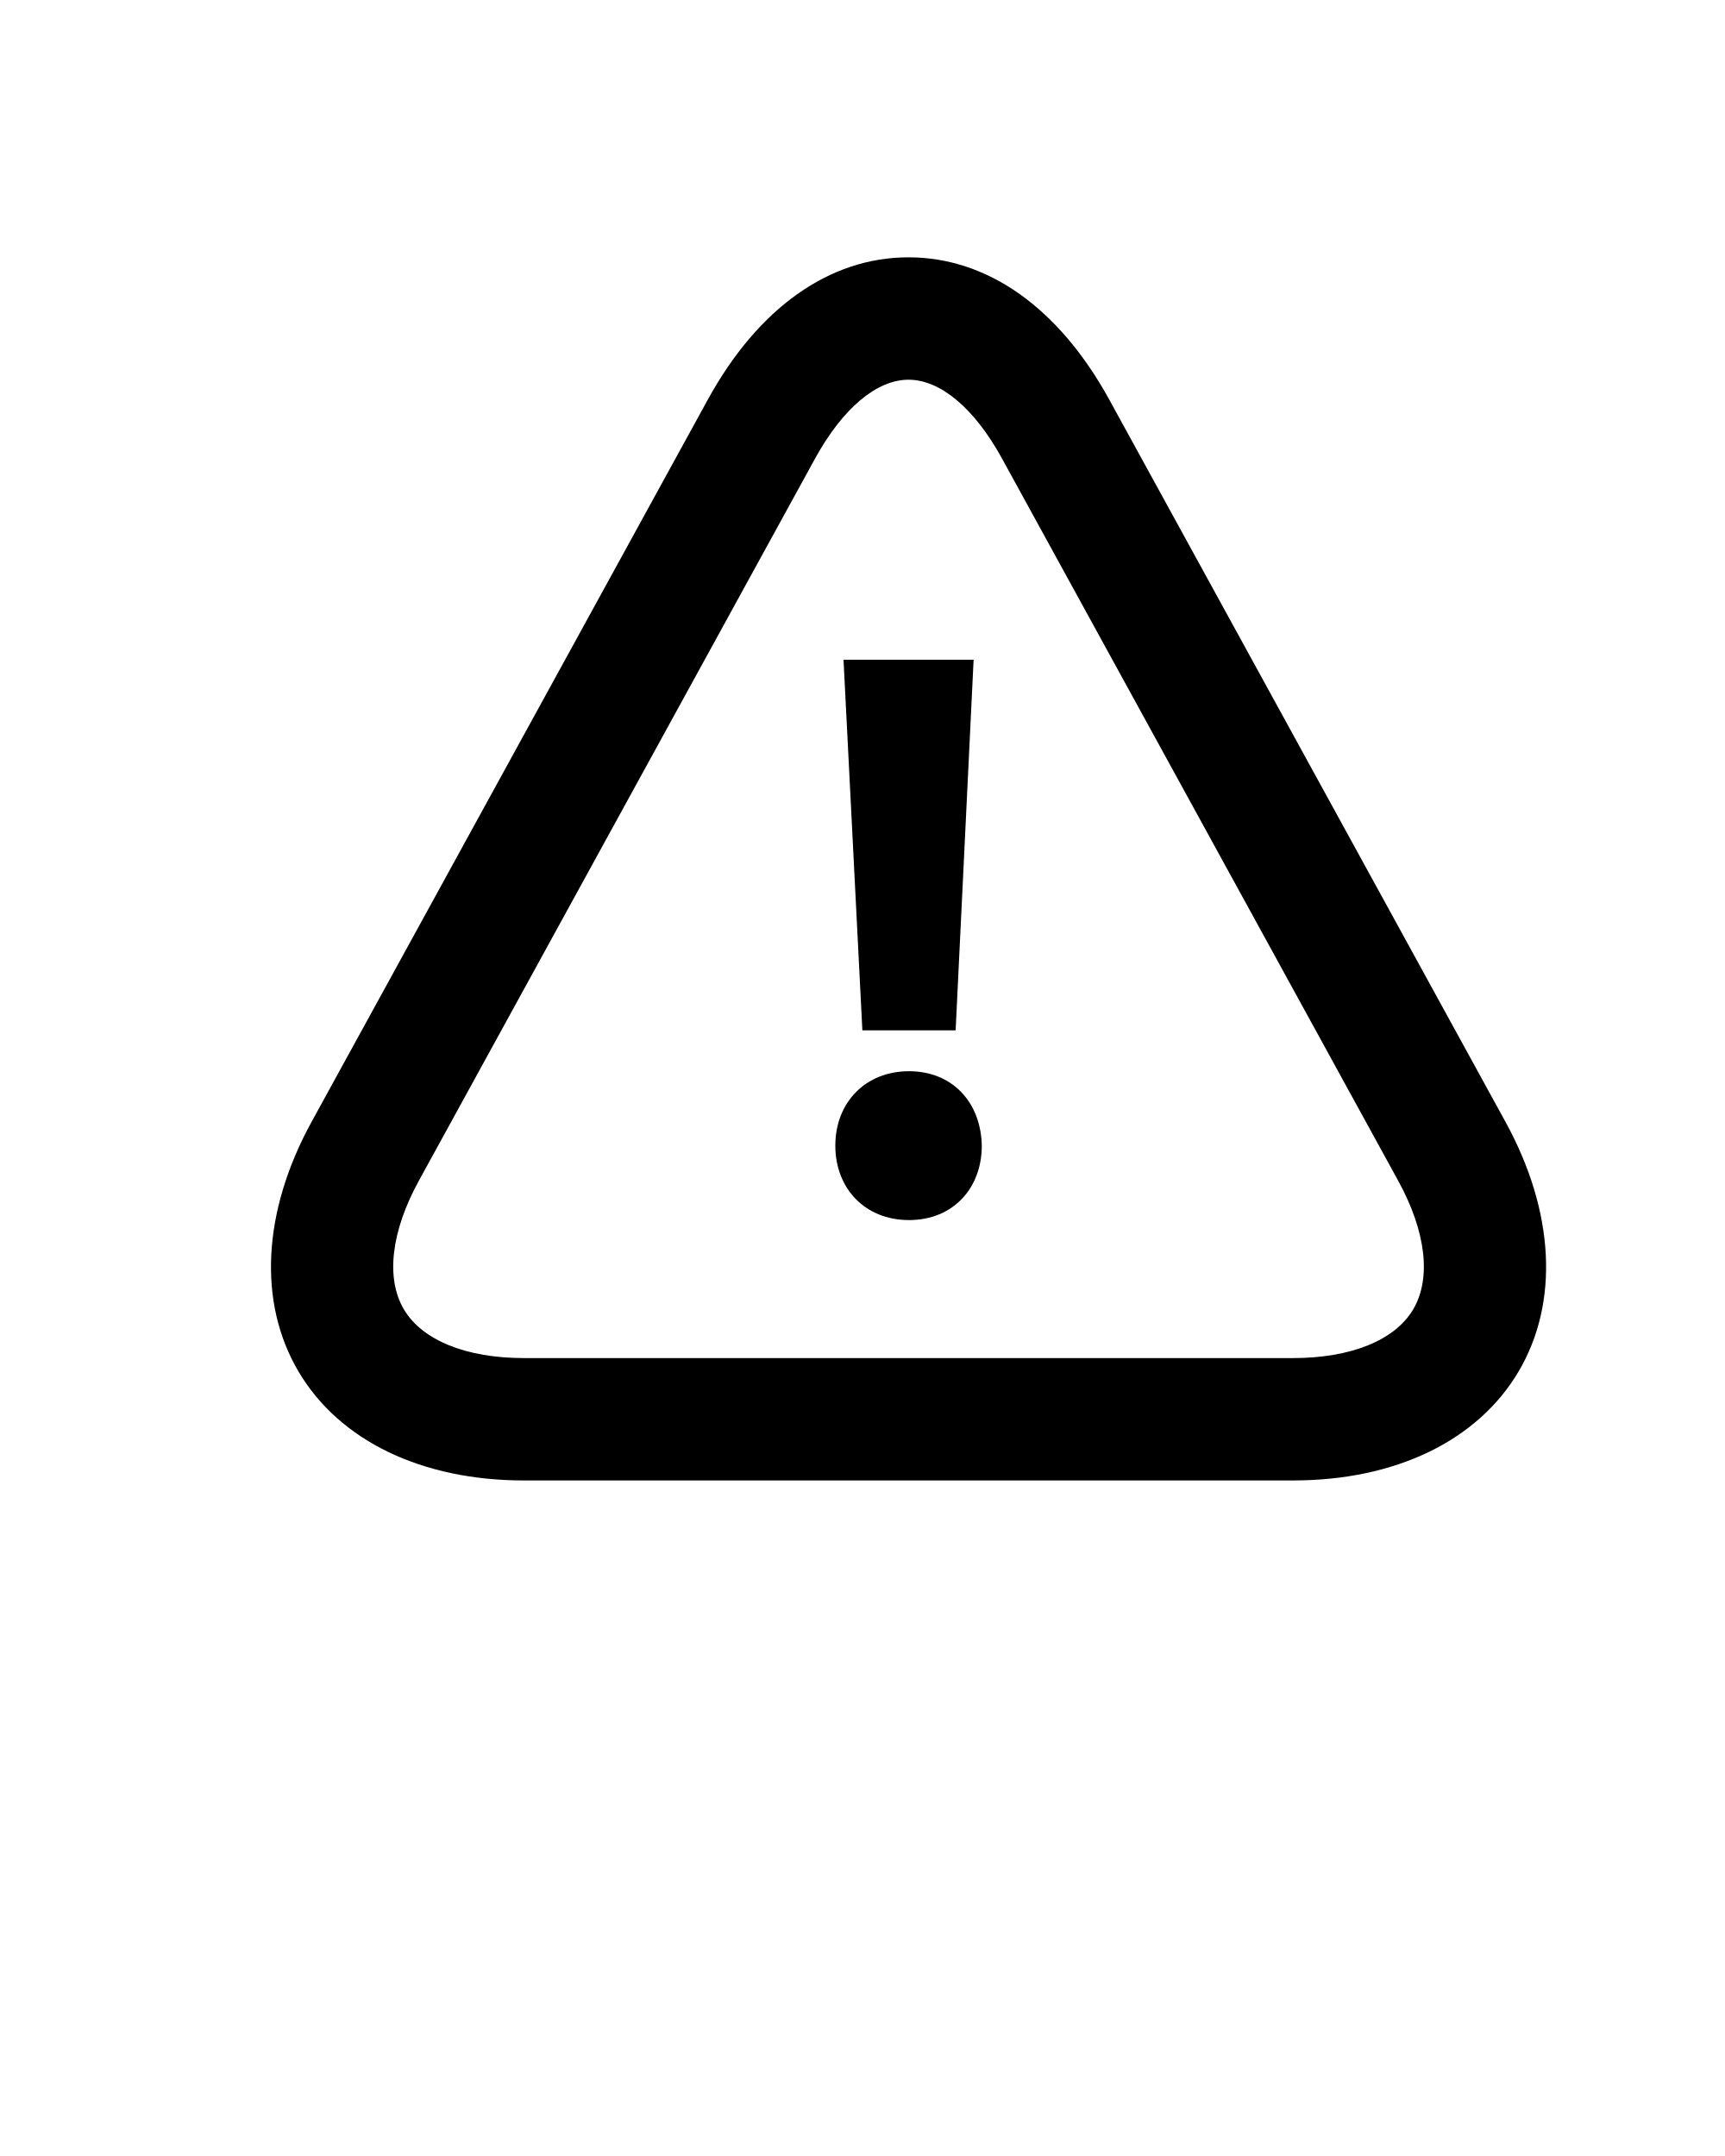
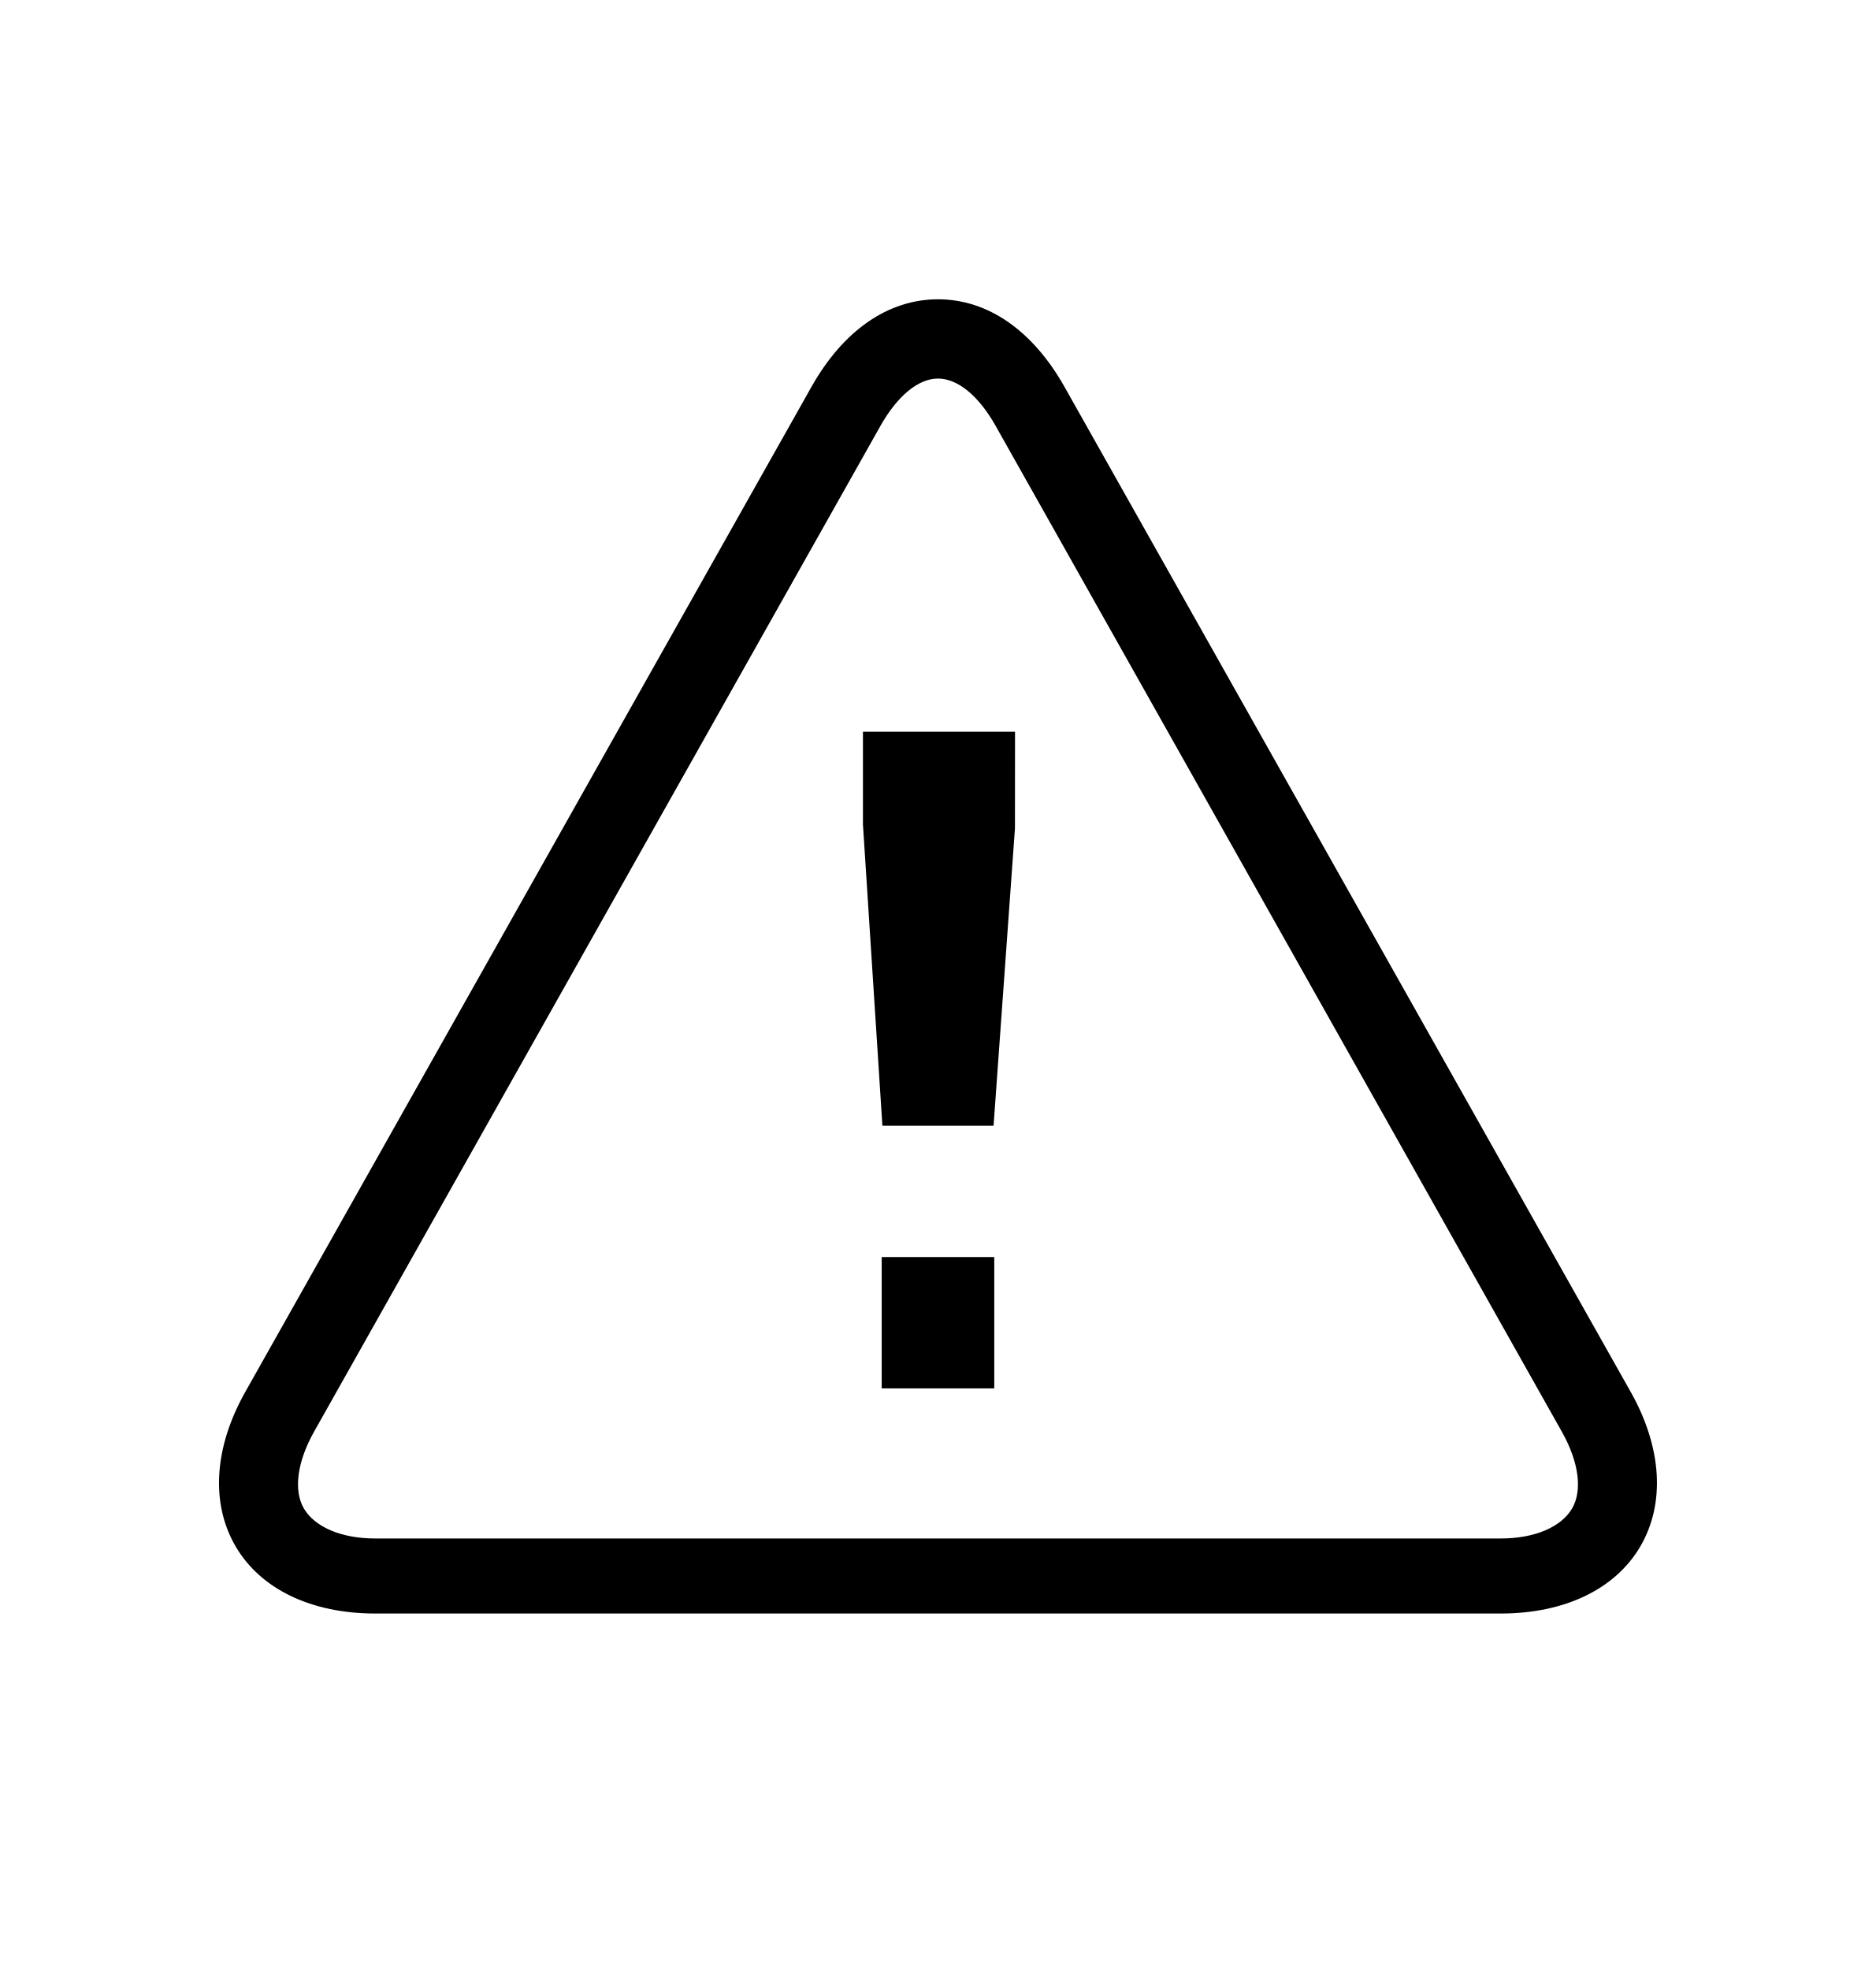
- <svg xmlns="http://www.w3.org/2000/svg" version="1.1" x="0px" y="0px" viewBox="0 0 90 112.5" enable-background="new 0 0 90 90" xml:space="preserve">
+ <svg xmlns="http://www.w3.org/2000/svg" width="100" height="105">
  <g>
-     <path d="M67.46,77.25H27.344c-5.344,0-9.631-2.07-11.766-5.677c-2.136-3.61-1.886-8.362,0.683-13.044L36.925,20.86   c2.628-4.792,6.348-7.433,10.475-7.433c4.131,0,7.85,2.641,10.479,7.433l20.664,37.671c2.569,4.68,2.818,9.431,0.683,13.041   C77.091,75.18,72.804,77.25,67.46,77.25z M47.401,19.813c-1.665,0-3.442,1.5-4.876,4.115L21.86,61.599   c-1.459,2.656-1.743,5.104-0.789,6.722c0.957,1.615,3.246,2.544,6.273,2.544H67.46c3.027,0,5.316-0.929,6.273-2.544   c0.954-1.618,0.67-4.065-0.789-6.719L52.28,23.928C50.846,21.312,49.069,19.813,47.401,19.813z" />
+     <rect fill="none" id="canvas_background" height="107" width="102" y="-1" x="-1" />
  </g>
  <g>
-     <g>
-       <path fill="#000000" d="M43.582,59.781c0-2.262,1.581-3.885,3.844-3.885s3.753,1.623,3.798,3.885c0,2.217-1.494,3.882-3.798,3.882    C45.118,63.663,43.582,61.998,43.582,59.781z M44.993,53.762l-0.983-19.336h6.787l-0.938,19.336H44.993z" />
+     <g id="svg_1">
+       <path id="svg_2" d="m86.929,74.194l-30.184,-53.574c-1.695,-3.01 -4.091,-4.668 -6.745,-4.668s-5.05,1.658 -6.745,4.668l-30.183,53.574c-1.664,2.954 -1.851,5.938 -0.512,8.228s4.05,3.578 7.44,3.578l60,0c3.39,0 6.102,-1.288 7.44,-3.578c1.338,-2.29 1.152,-5.274 -0.511,-8.228zm-3.128,6.208c-0.563,0.962 -1.948,1.598 -3.801,1.598l-60,0c-1.853,0 -3.238,-0.636 -3.801,-1.598c-0.562,-0.963 -0.364,-2.482 0.545,-4.098l30.184,-53.596c0.902,-1.602 2.021,-2.531 3.071,-2.531s2.169,0.914 3.071,2.516l30.184,53.613c0.911,1.616 1.109,3.133 0.547,4.096z" />
+       <polygon id="svg_3" points="46,43.941 47.037,60 52.963,60 54.103,44.15 54.107,39 46,39 " />
+       <rect id="svg_4" height="7" width="6" y="67" x="47" />
    </g>
  </g>
</svg>
